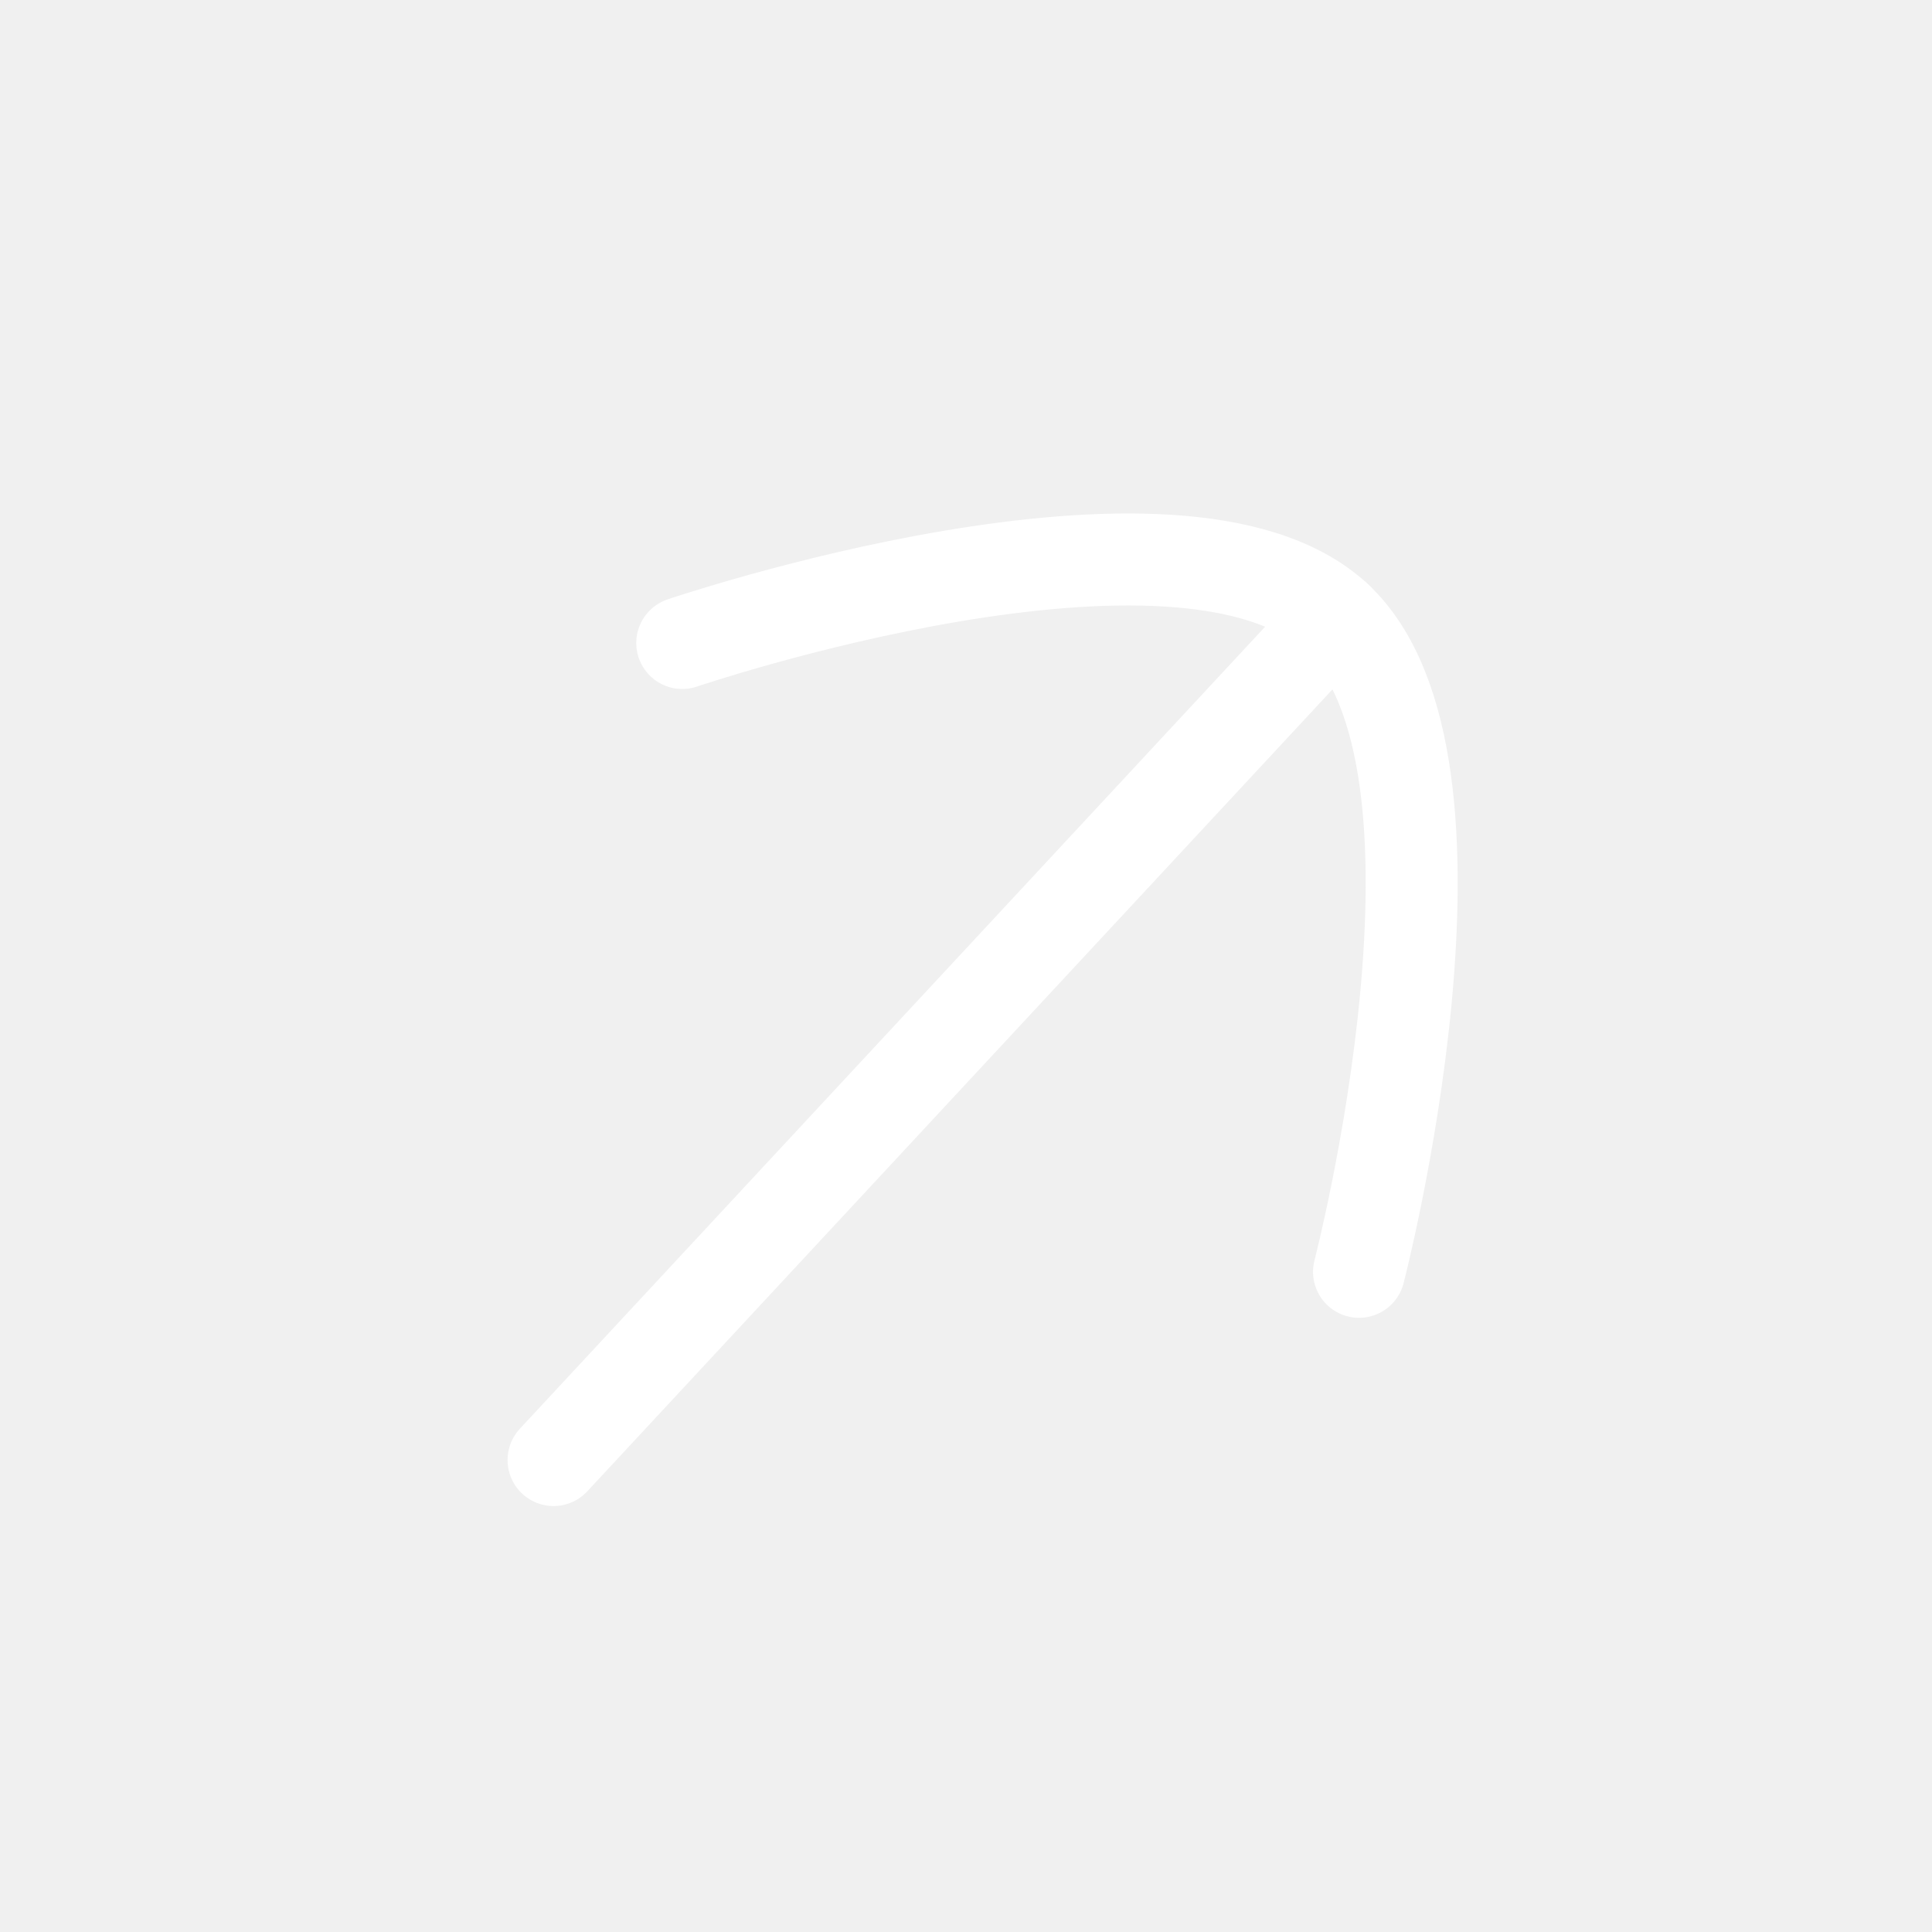
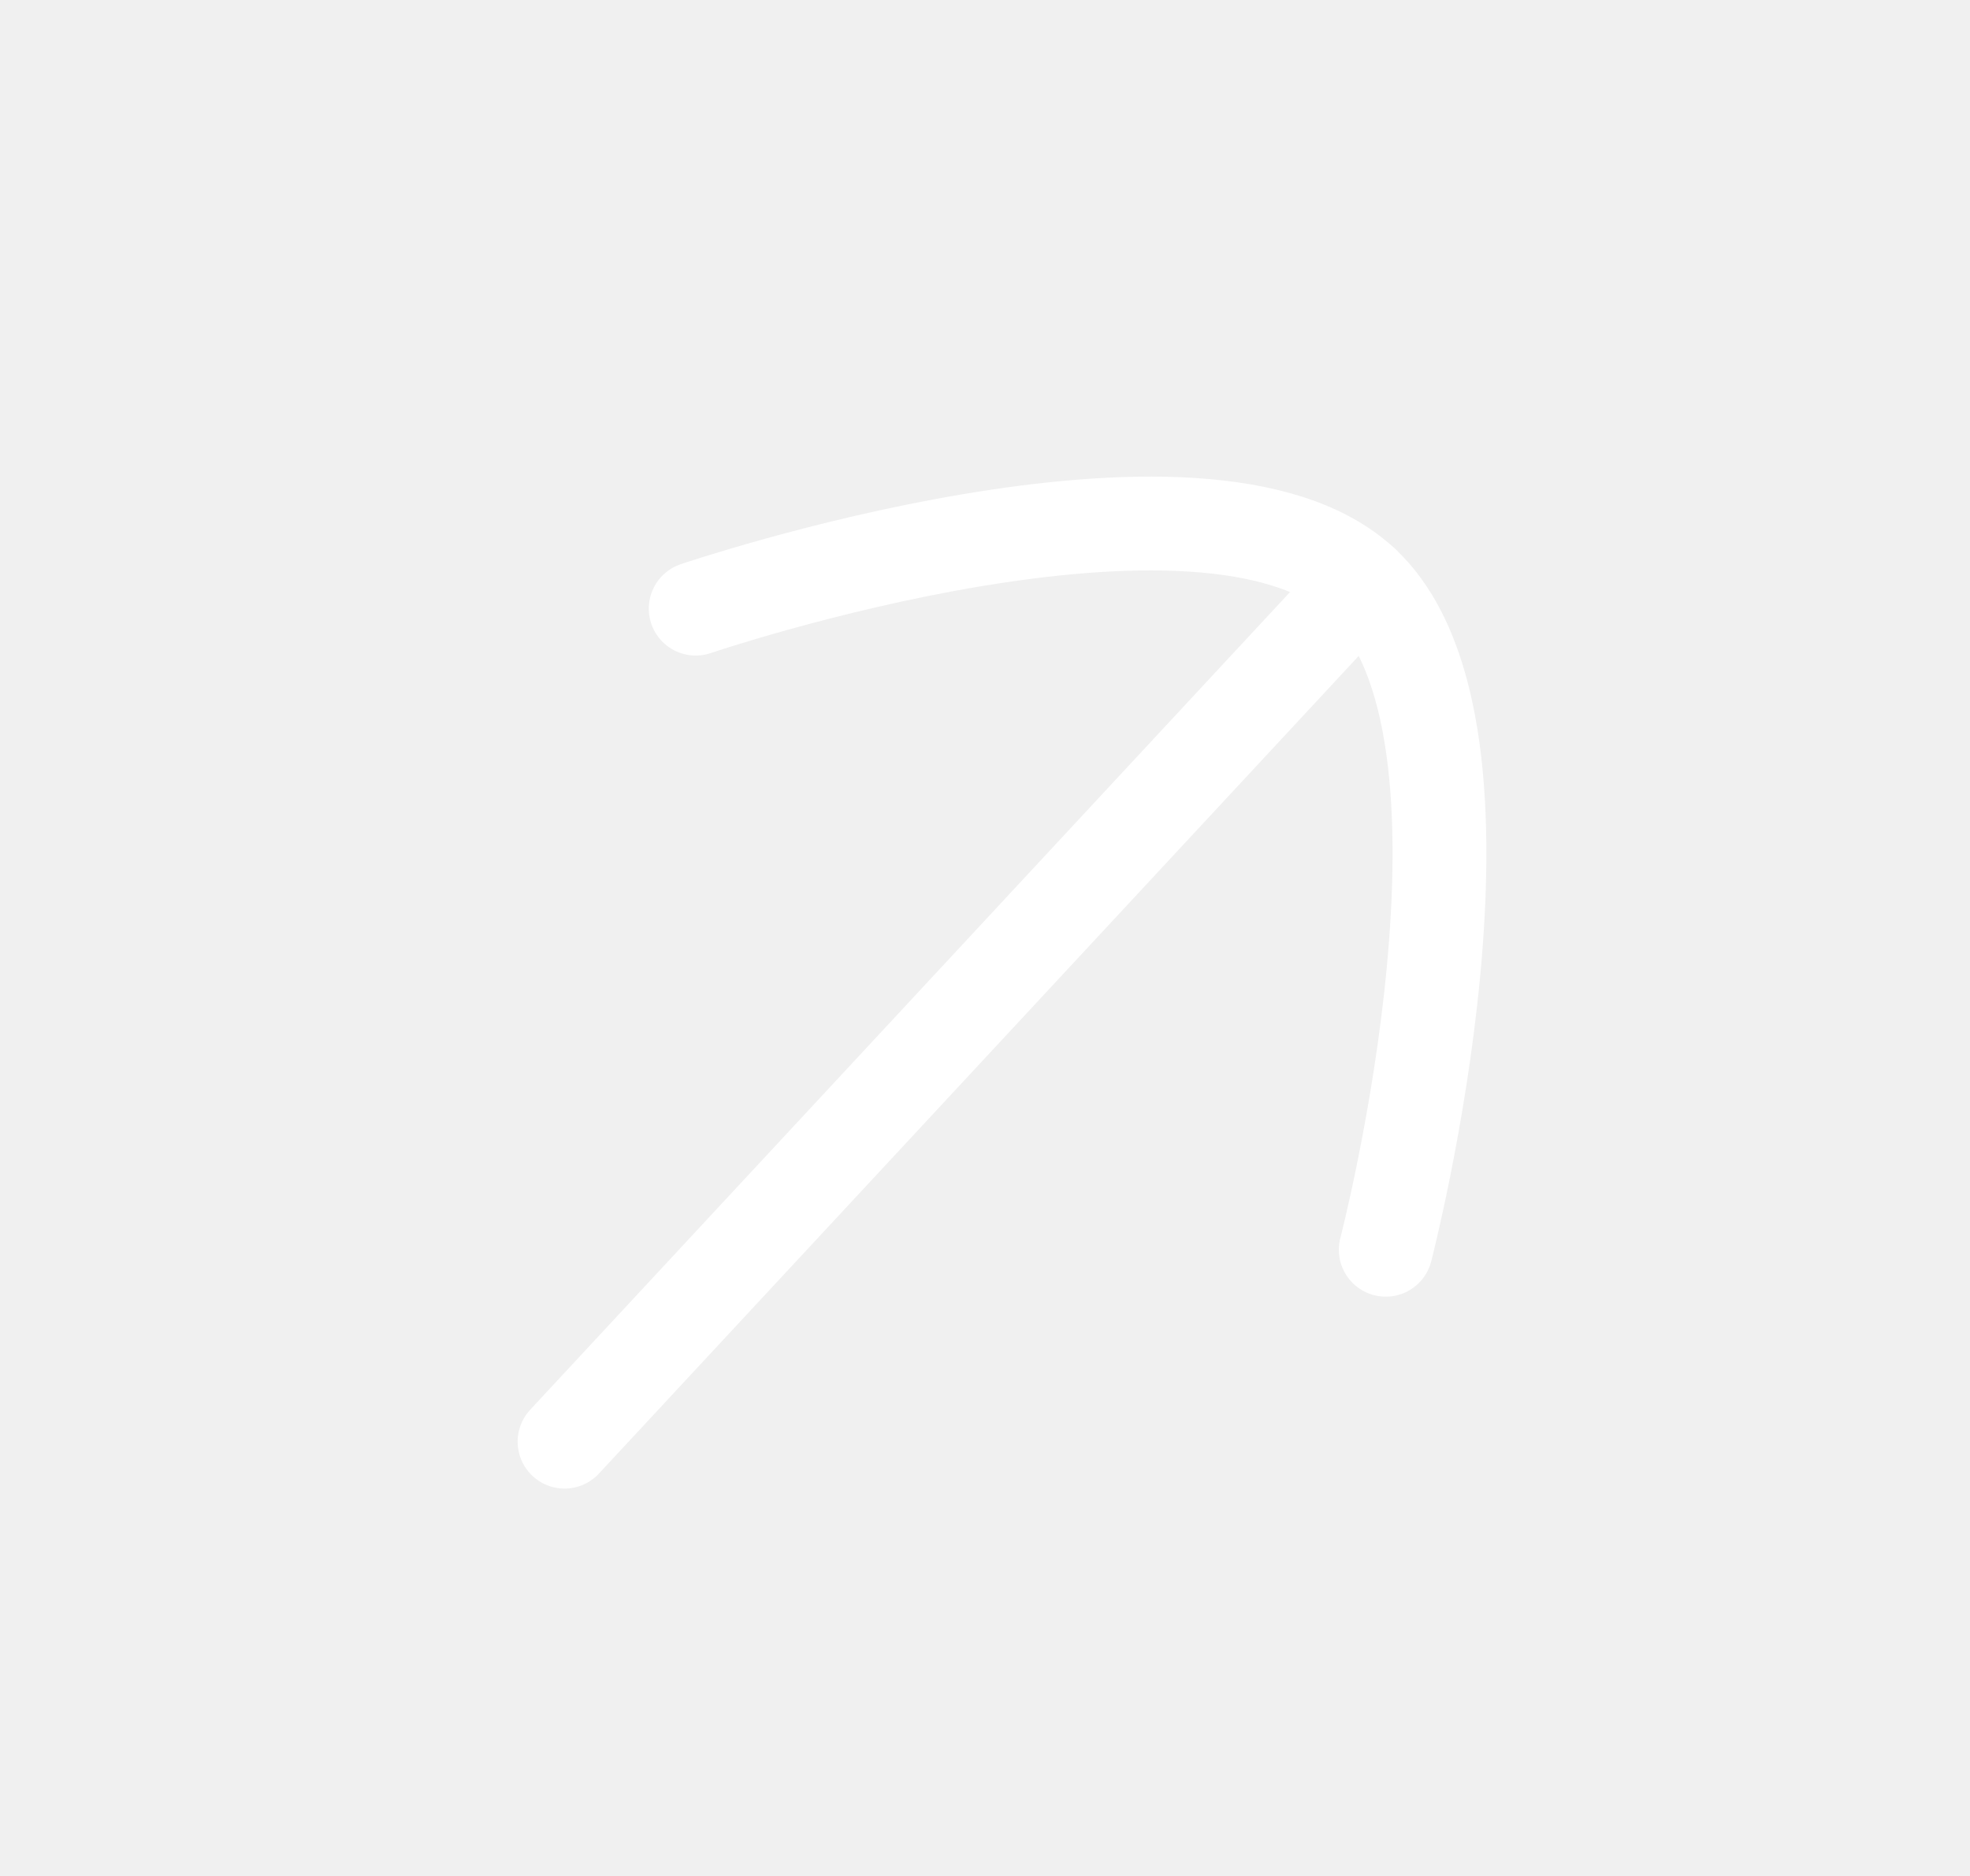
- <svg xmlns="http://www.w3.org/2000/svg" width="21" height="21" viewBox="0 0 21 21" fill="none">
-   <path d="M14.526 6.713L6.017 15.87" stroke="white" stroke-linecap="round" stroke-linejoin="round" />
-   <path d="M7.416 6.989C7.416 6.989 12.838 5.146 14.524 6.712C16.212 8.28 14.772 13.824 14.772 13.824" stroke="white" stroke-linecap="round" stroke-linejoin="round" />
+ <svg xmlns="http://www.w3.org/2000/svg" width="21" height="20" viewBox="0 0 21 20" fill="none">
+   <path d="M14.526 6.213L6.018 15.37" stroke="white" stroke-linecap="round" stroke-linejoin="round" />
+   <path d="M7.416 6.489C7.416 6.489 12.839 4.646 14.525 6.212C16.212 7.78 14.772 13.324 14.772 13.324" stroke="white" stroke-linecap="round" stroke-linejoin="round" />
</svg>
